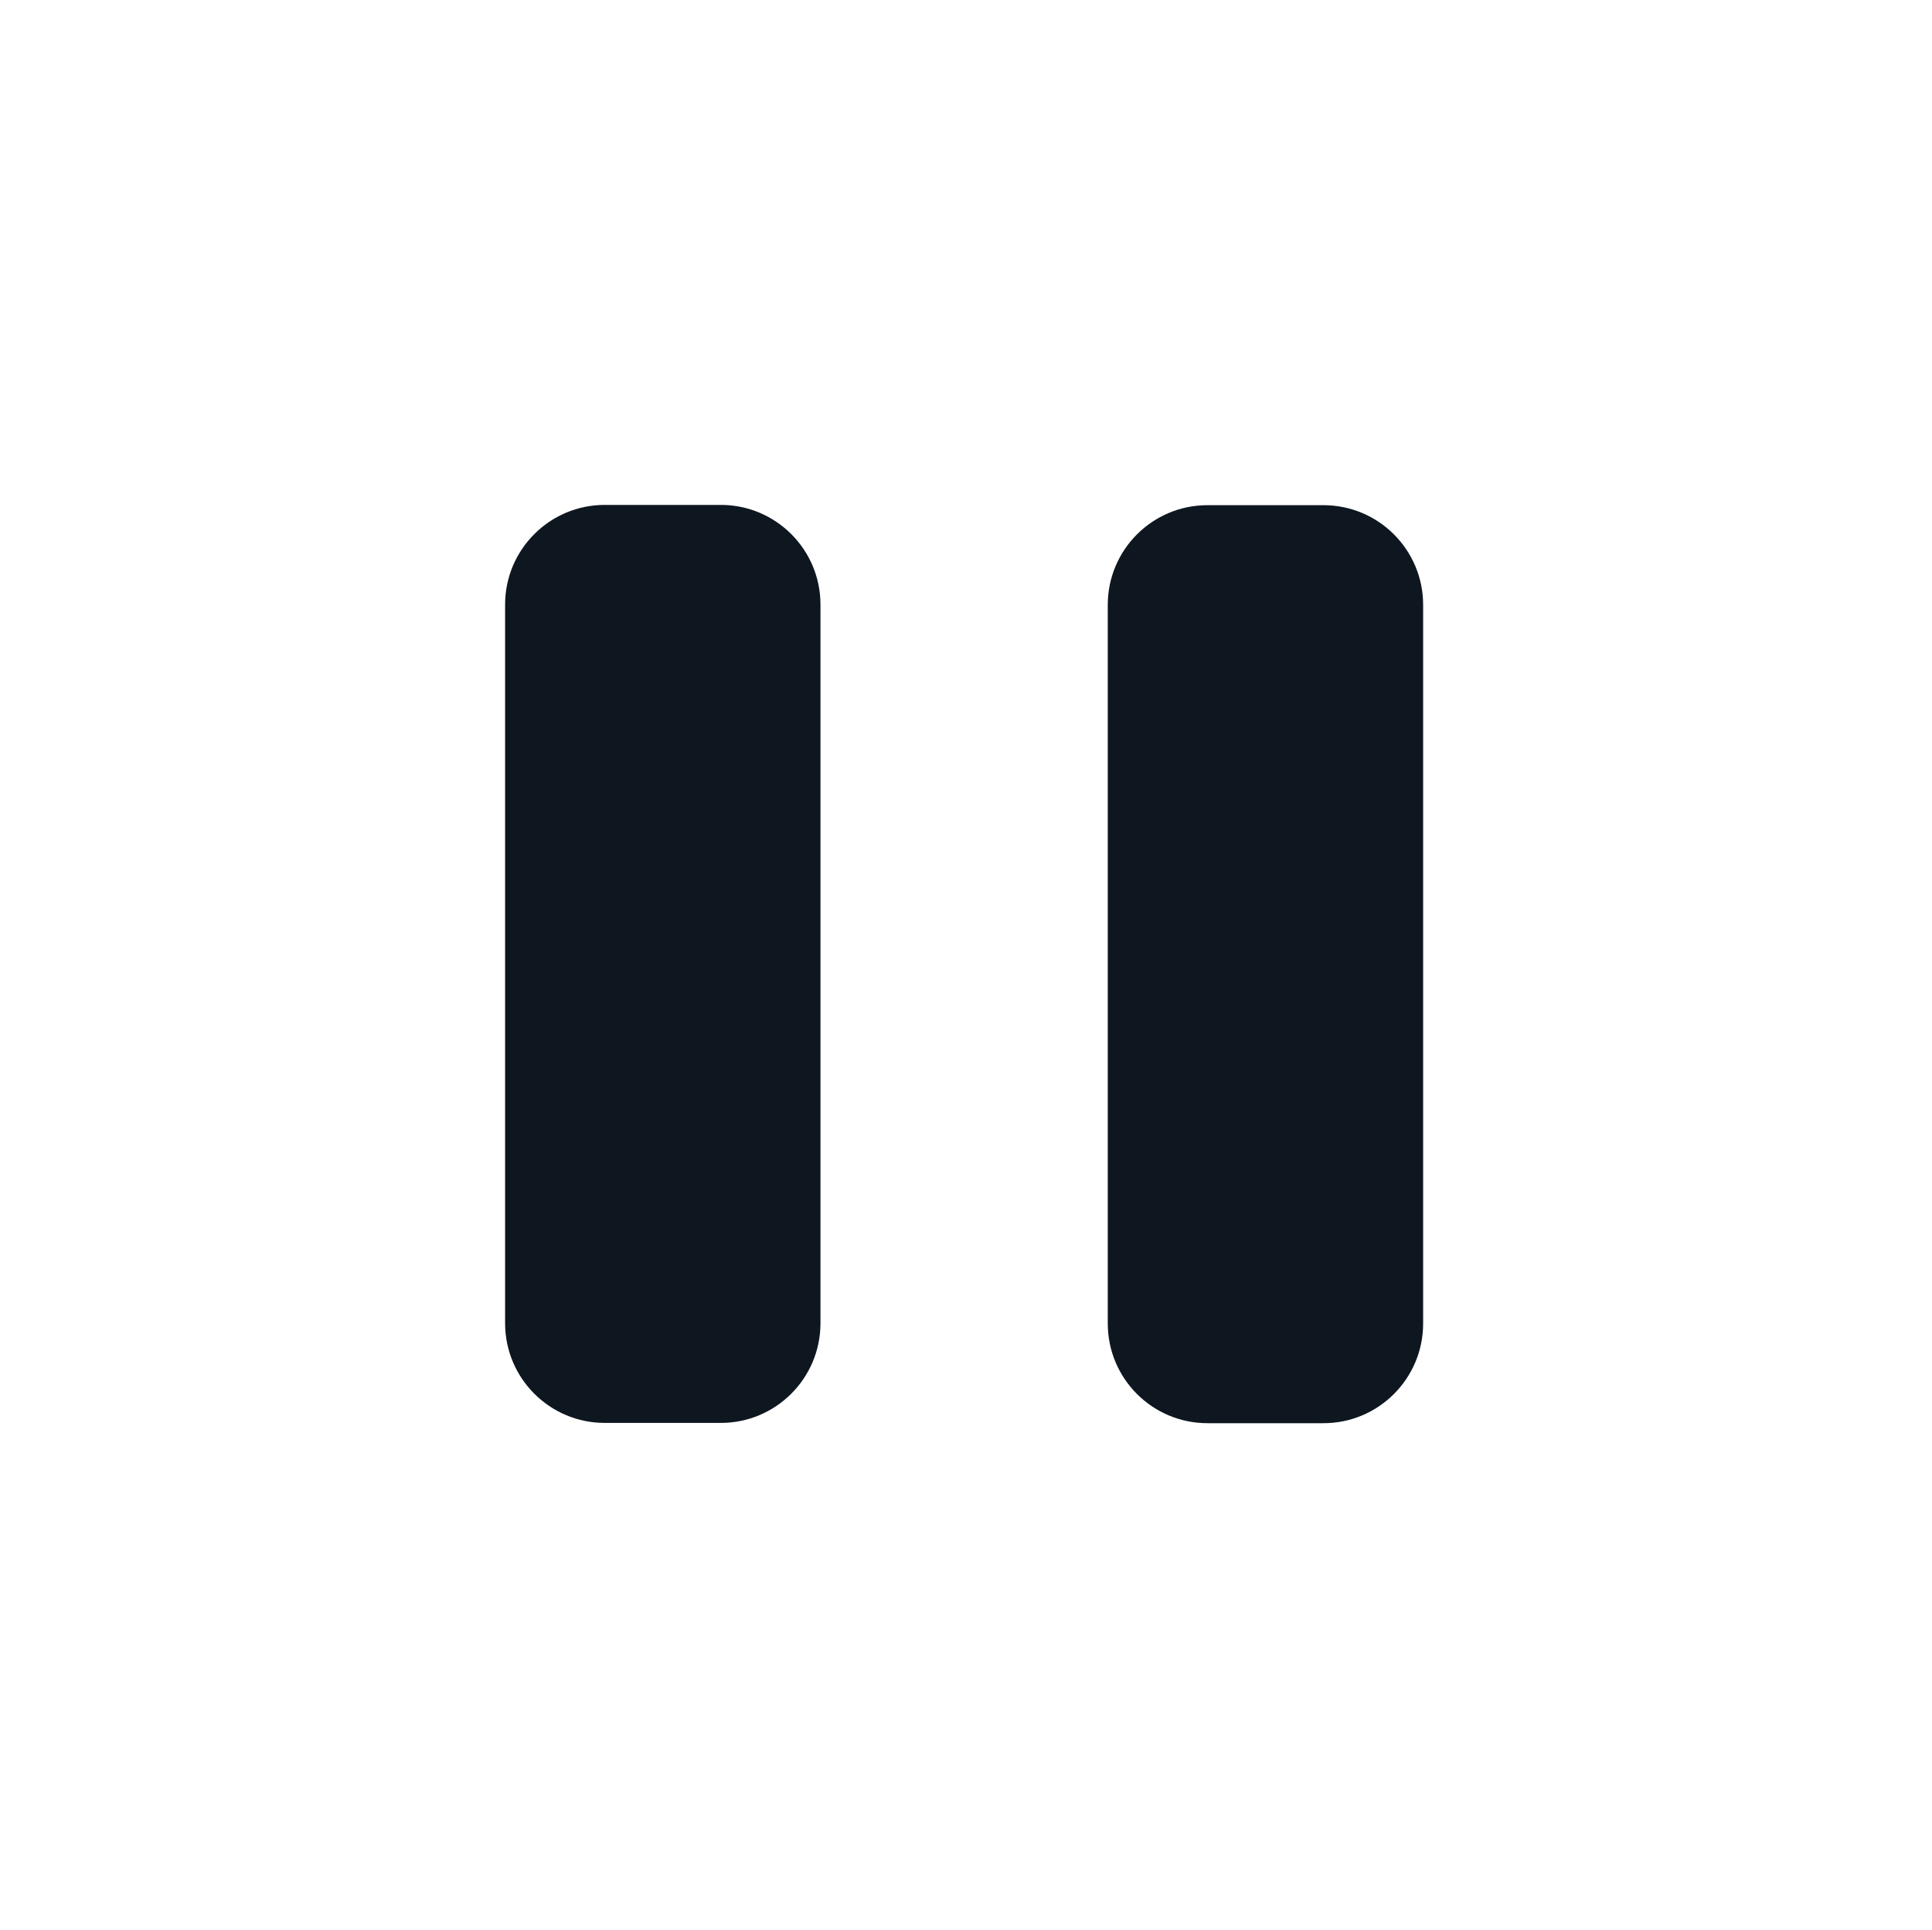
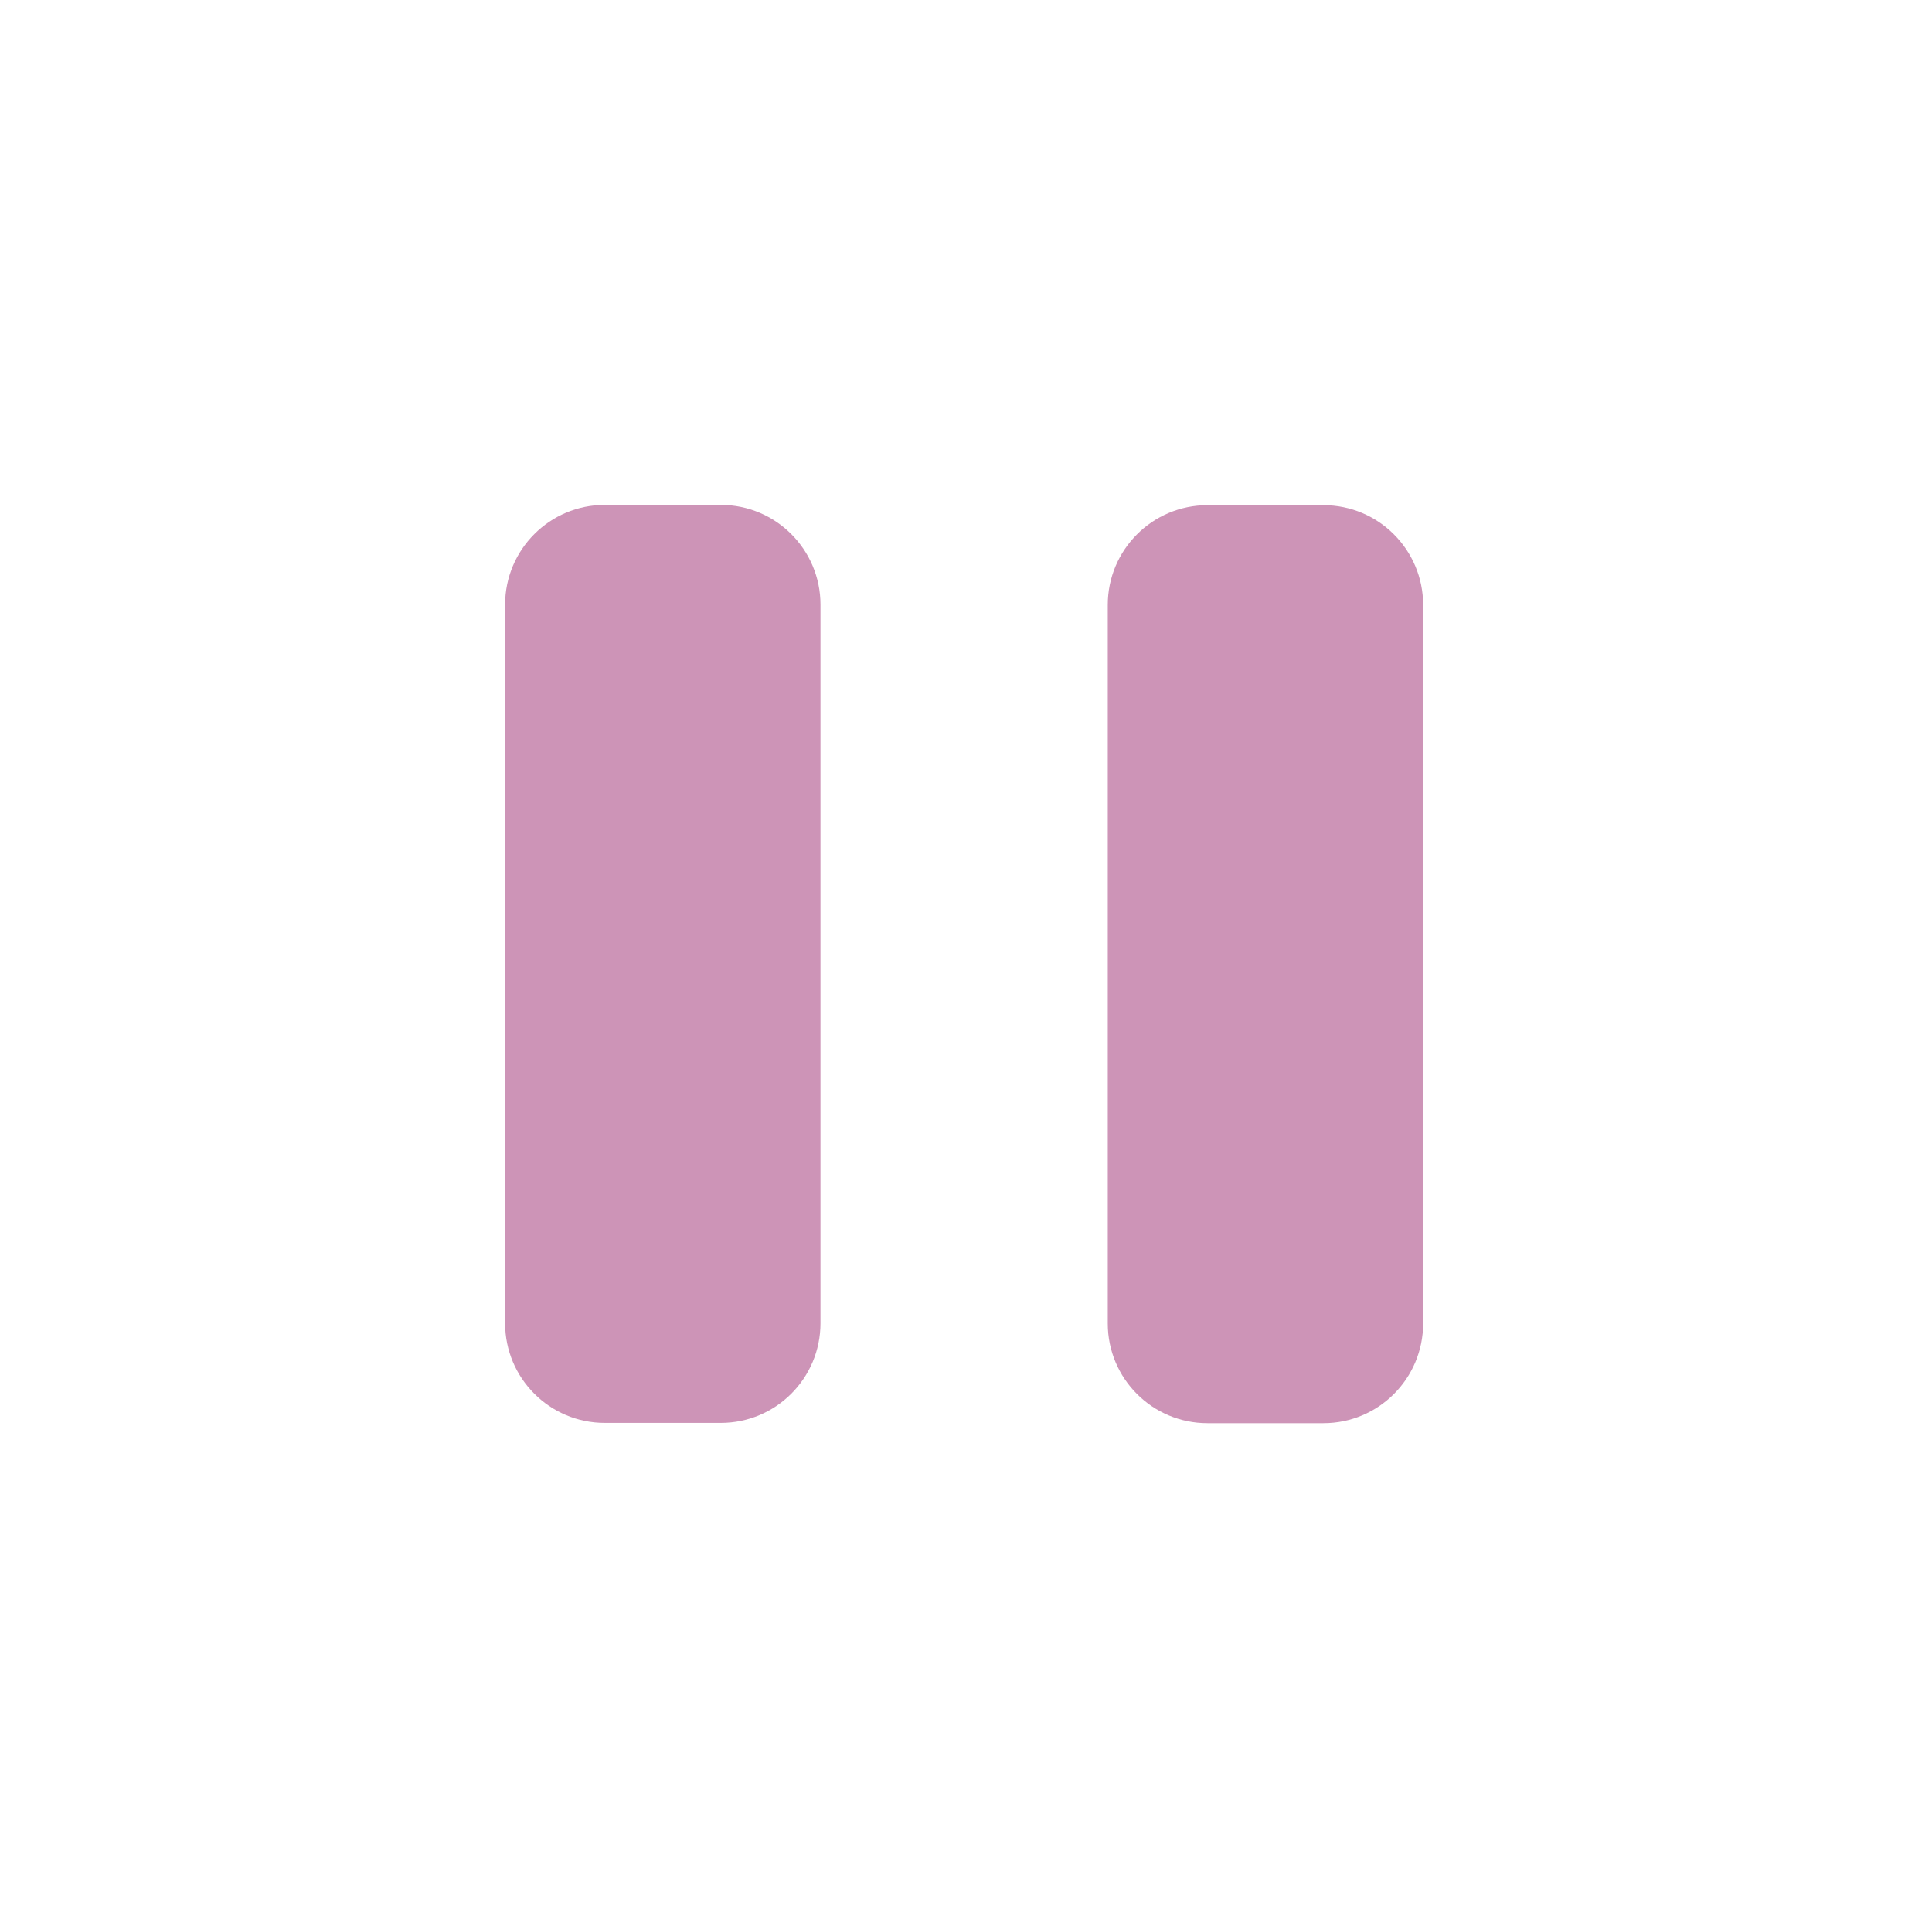
<svg xmlns="http://www.w3.org/2000/svg" width="21.049" height="21.022" version="1.1" id="svg946">
  <defs id="defs942">
    <style id="current-color-scheme" type="text/css">
   .ColorScheme-Text { color:#5c616c; } .ColorScheme-Highlight { color:#367bf0; } .ColorScheme-NeutralText { color:#ffcc44; } .ColorScheme-PositiveText { color:#3db47e; } .ColorScheme-NegativeText { color:#dd4747; }
  </style>
  </defs>
  <rect style="fill:none;stroke-width:2.301" id="rect2080" width="21.049" height="21.022" x="0" y="0" ry="1.524" />
-   <rect style="fill:#0e1720;fill-opacity:1;fill-rule:nonzero;stroke-width:4.109" id="rect2667" width="3.436" height="10" x="5.503" y="5.5" ry="1.086" />
-   <rect style="fill:#0e1720;fill-opacity:1;fill-rule:nonzero;stroke-width:4.109" id="rect2669" width="3.436" height="10" x="12.069" y="5.503" ry="1.086" />
+   <rect style="fill:#cd94b7;fill-opacity:1;fill-rule:nonzero;stroke-width:4.109" id="rect2667" width="3.436" height="10" x="5.503" y="5.5" ry="1.086" />
+   <rect style="fill:#cd94b7;fill-opacity:1;fill-rule:nonzero;stroke-width:4.109" id="rect2669" width="3.436" height="10" x="12.069" y="5.503" ry="1.086" />
</svg>
